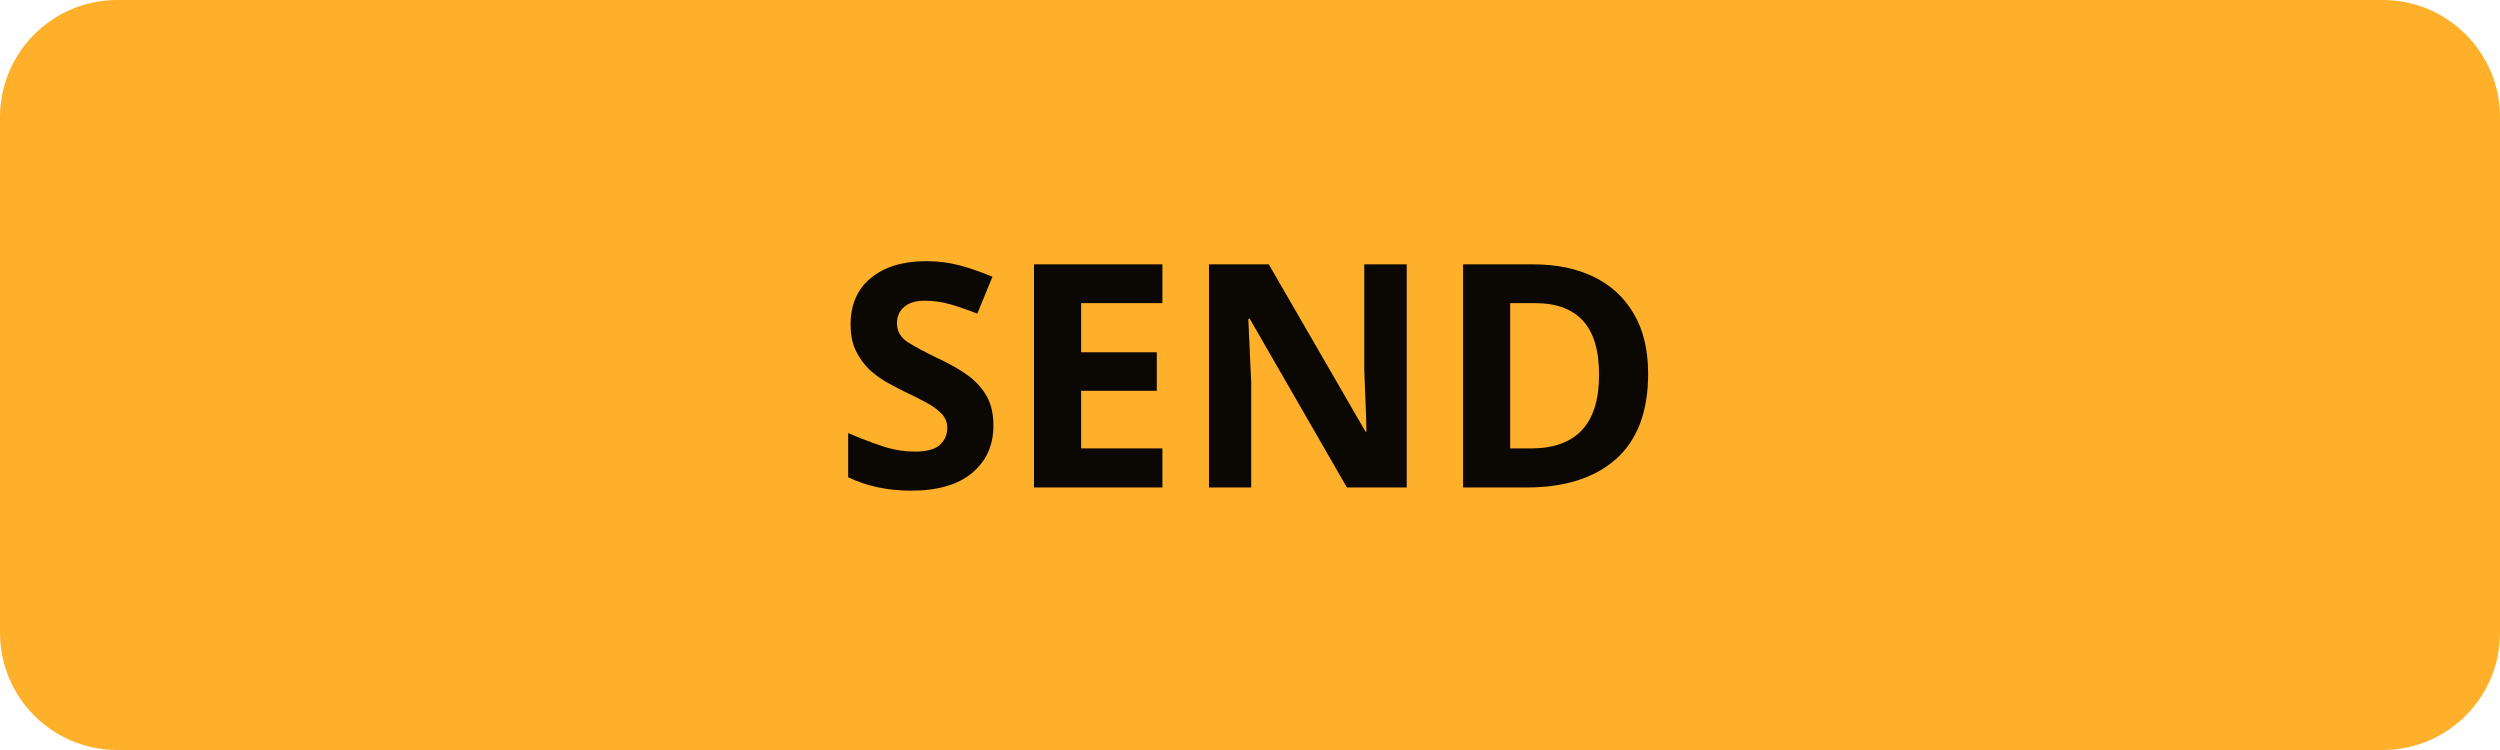
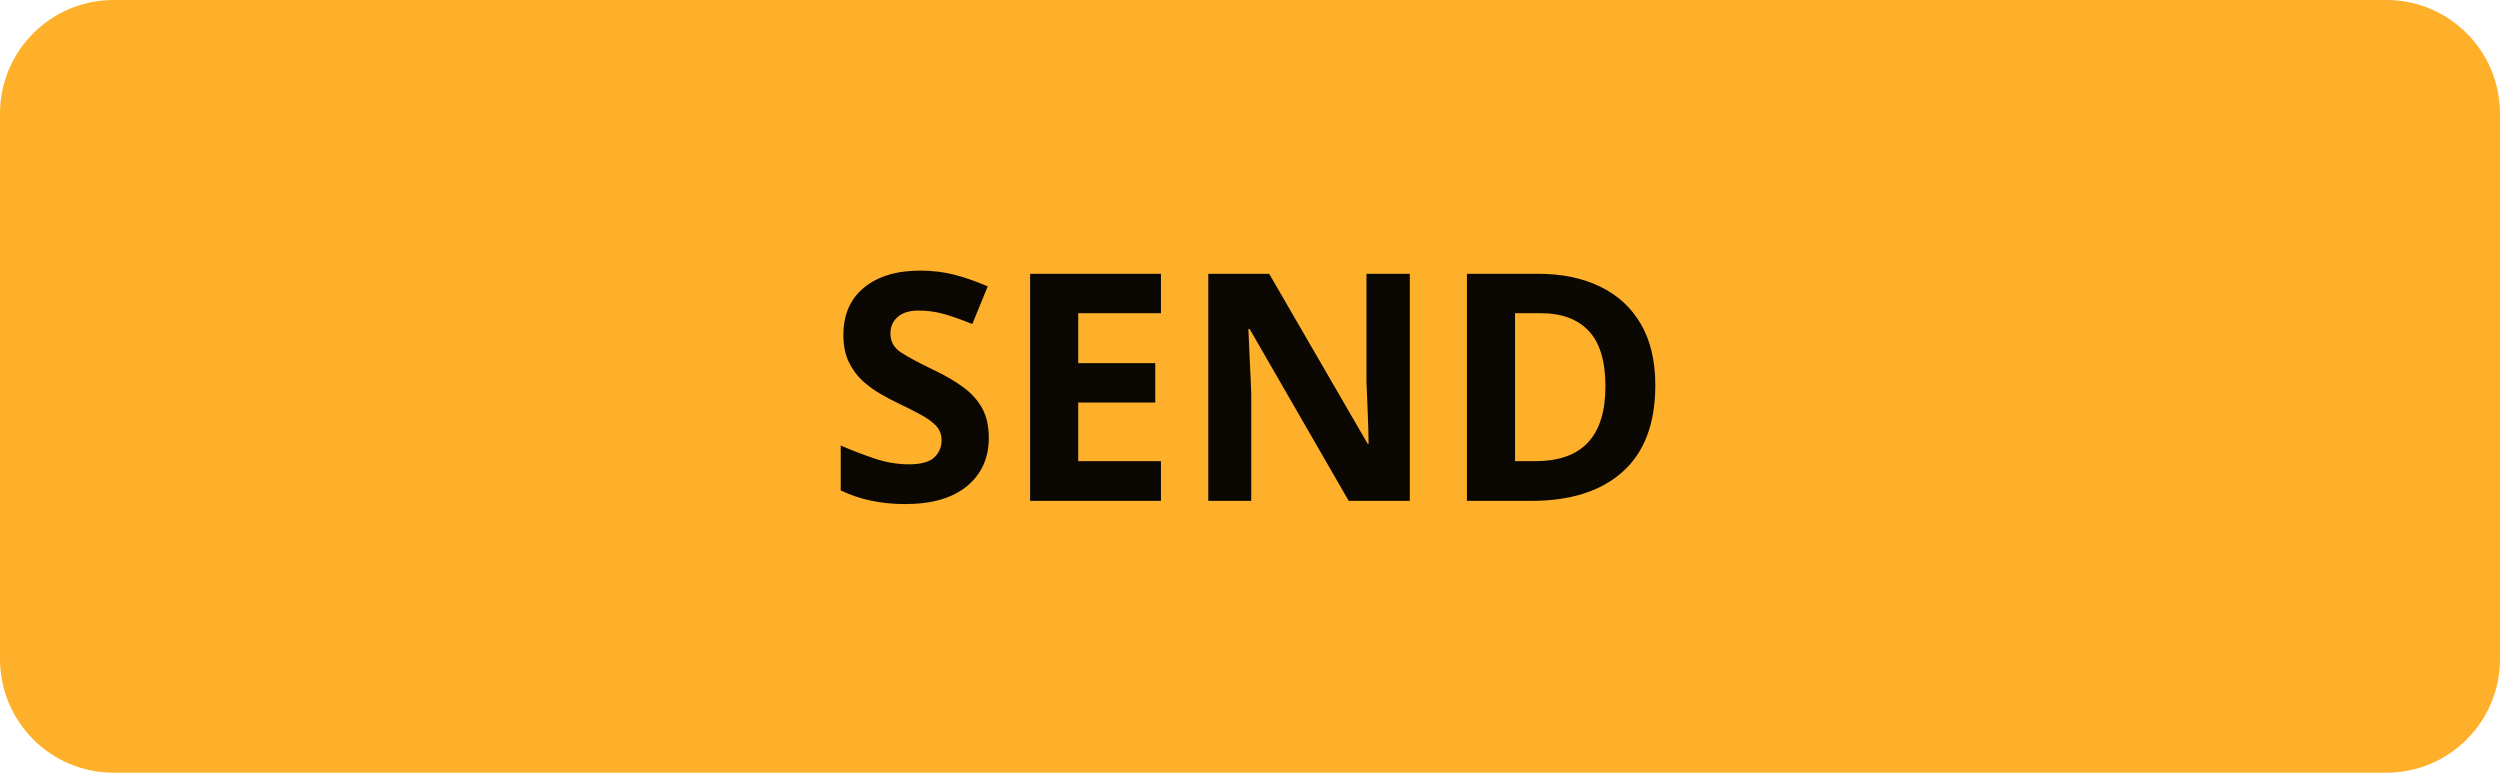
- <svg xmlns="http://www.w3.org/2000/svg" width="160" height="48" viewBox="0 0 160 48">
-   <rect x="0.5" y="0.5" width="159" height="47" rx="7" fill="#ffb02a" stroke="#ffb02a" />
-   <text x="80" y="31.2" font-family="Titillium Web" font-size="20" font-weight="700" fill="#0b0804" text-anchor="middle">SEND</text>
+ <svg xmlns="http://www.w3.org/2000/svg" width="220" height="68" viewBox="0 0 220 68">
+   <rect x="1" y="1" width="218" height="66" rx="9" fill="#ffb02a" stroke="#ffb02a" stroke-width="2" />
+   <text x="110" y="44.08" font-family="Titillium Web" font-size="28" font-weight="700" fill="#0b0804" text-anchor="middle">SEND</text>
</svg>
